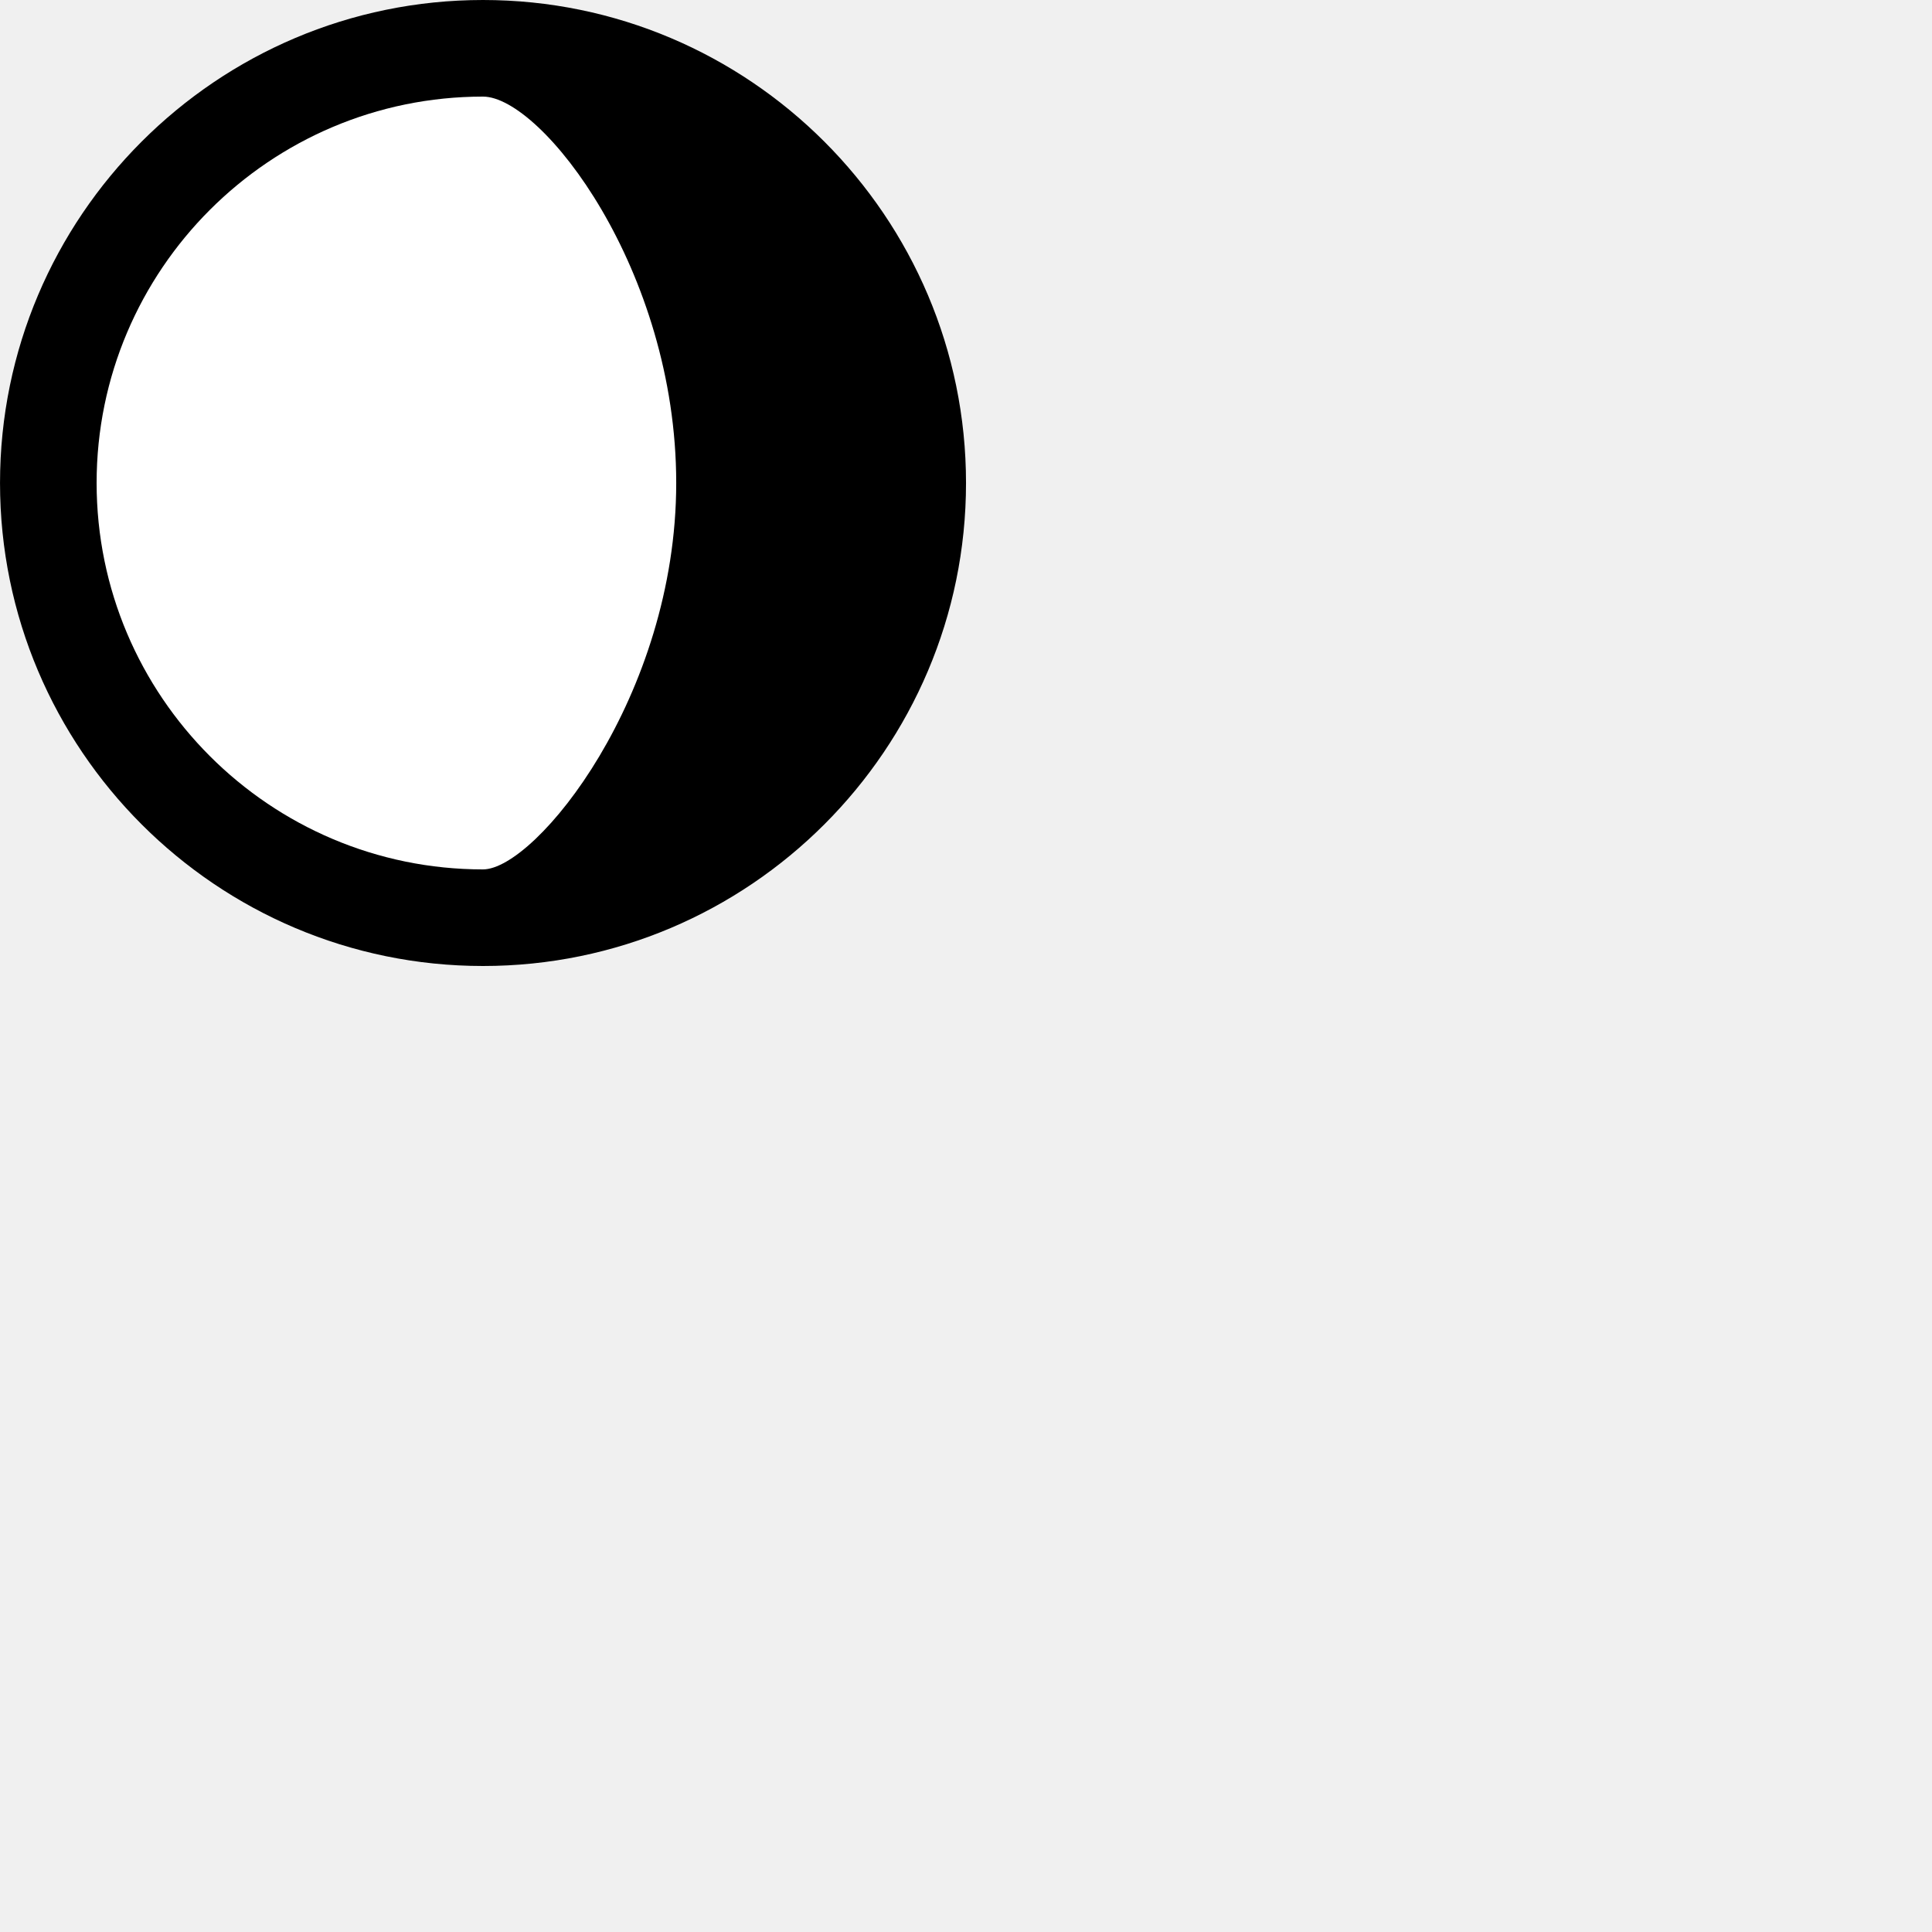
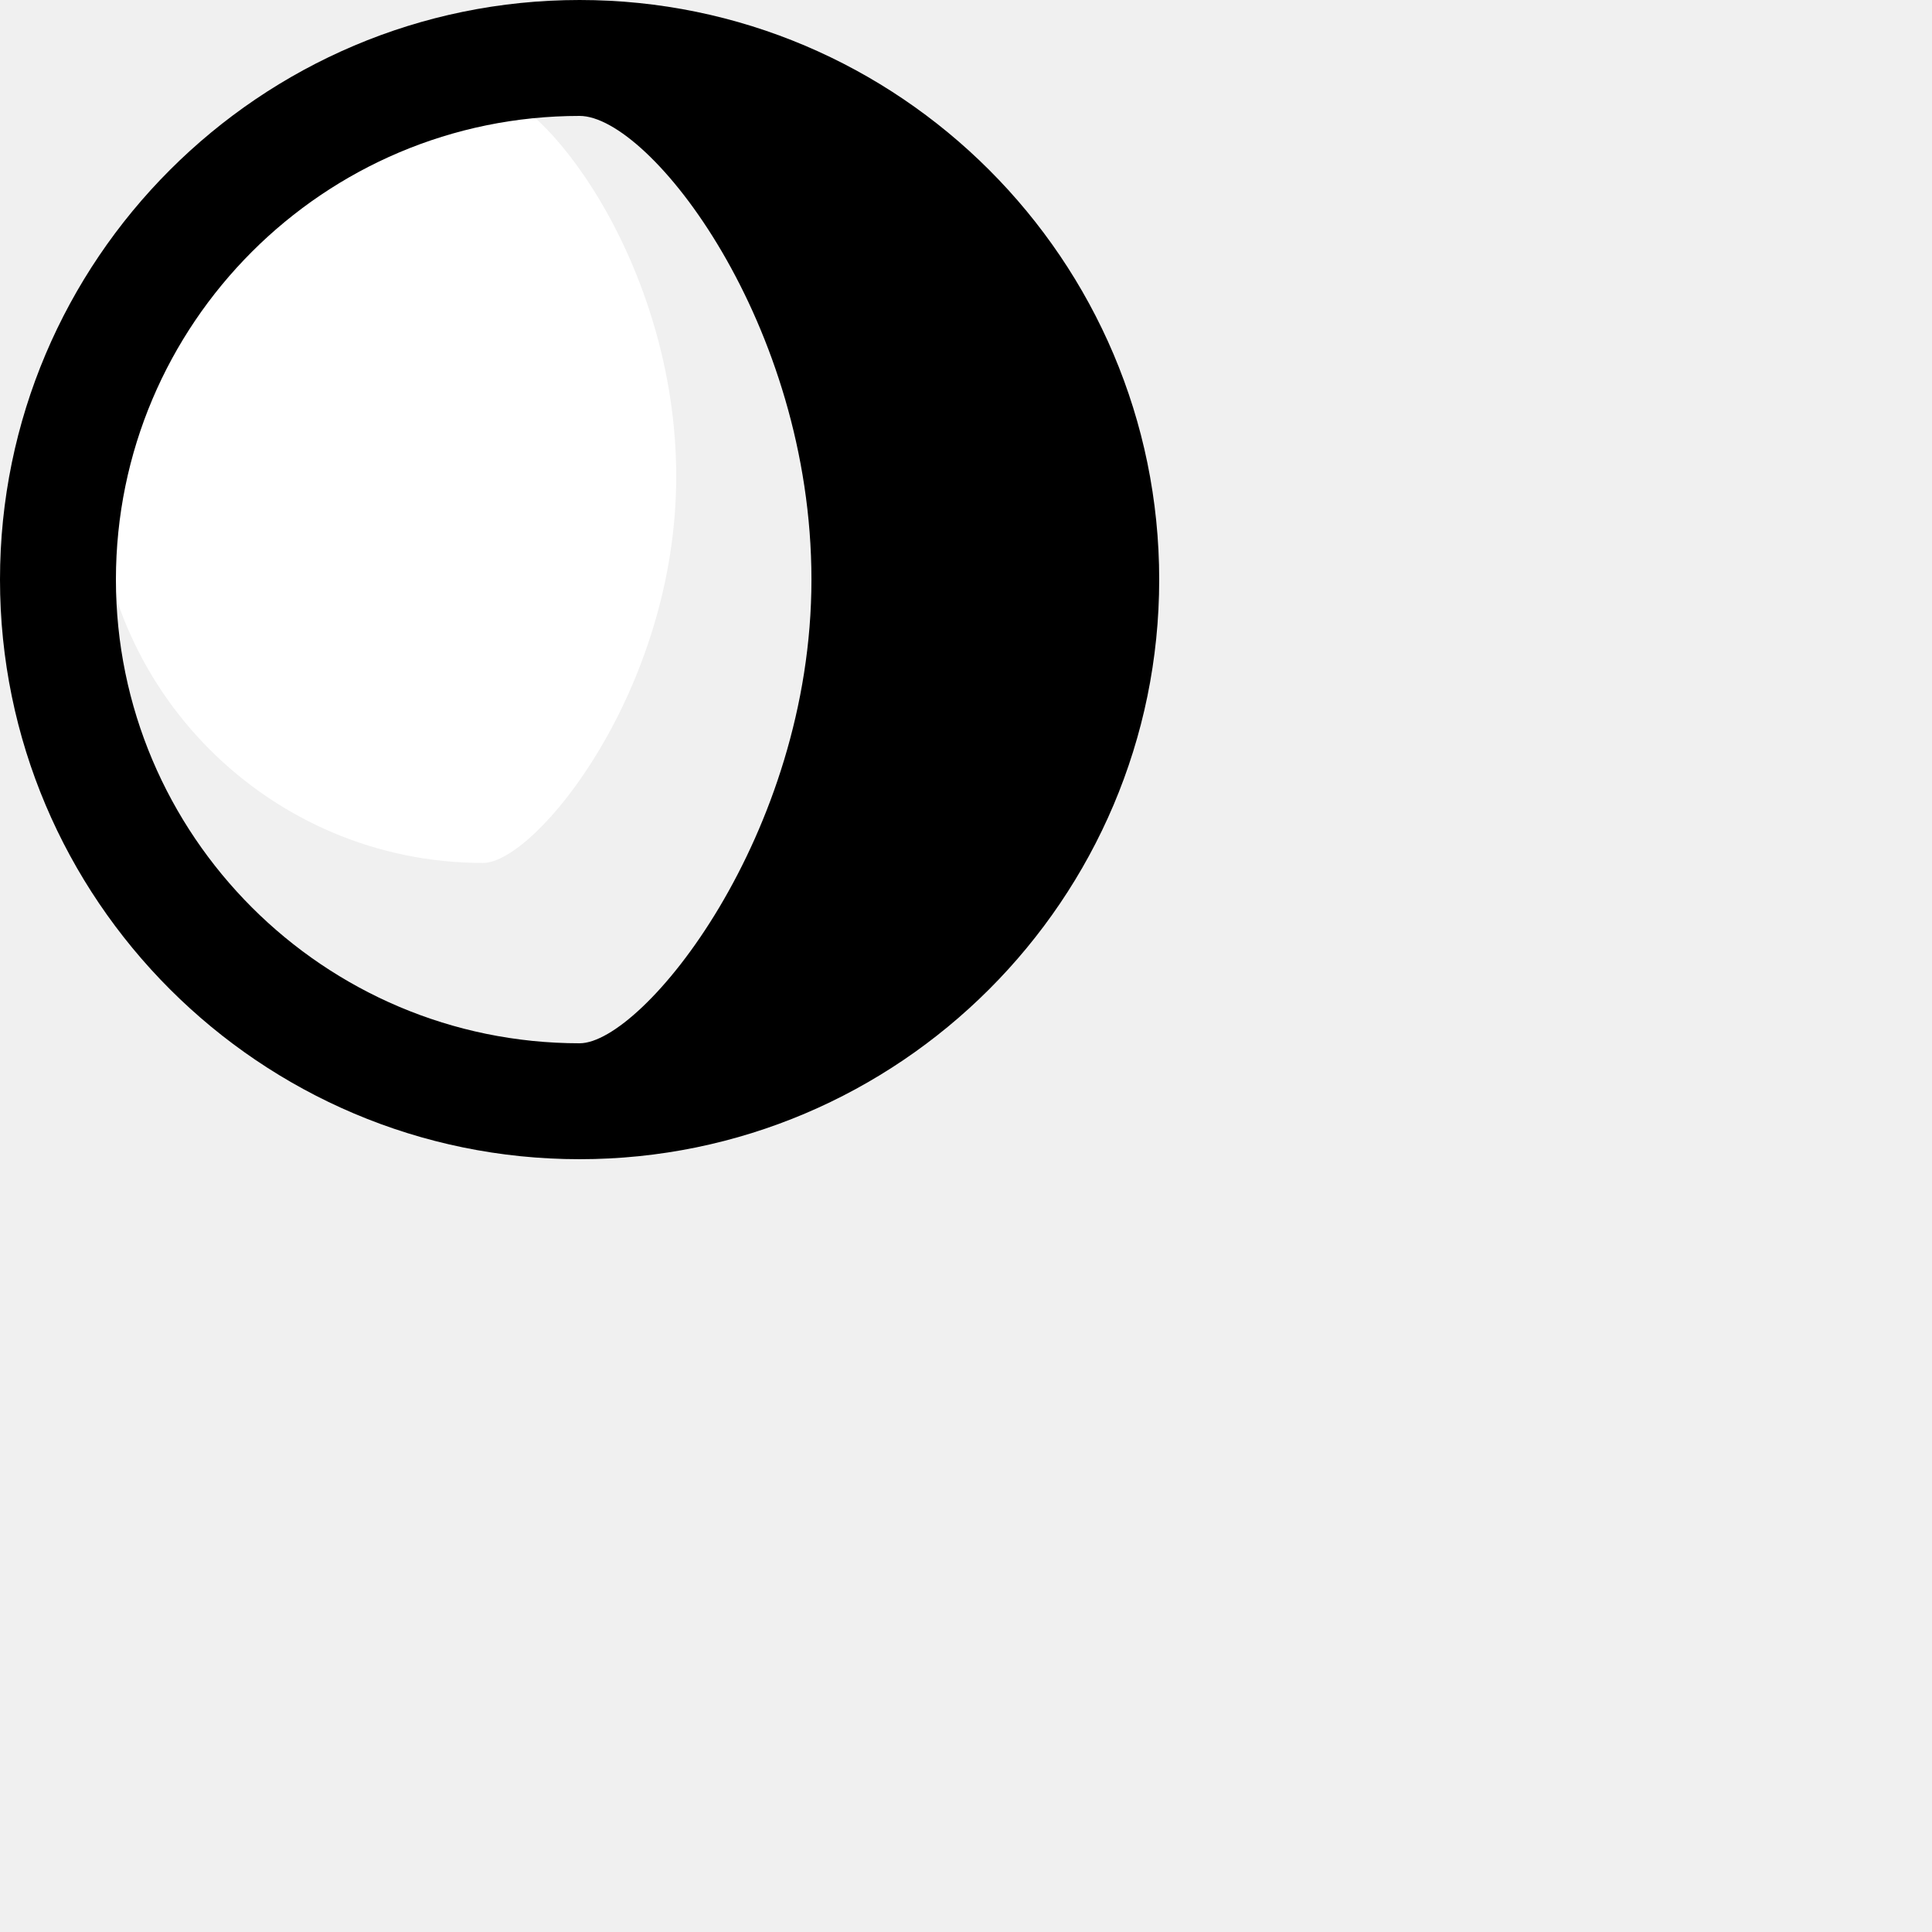
<svg xmlns="http://www.w3.org/2000/svg" version="1.1" id="Layer_1" x="0px" y="0px" width="100px" height="100px" viewBox="0 0 100 100" enable-background="new 0 0 100 100" xml:space="preserve">
-   <path d="M0.001,25c0,13.784,11.211,25,25,25c13.779,0,25-11.216,25-25s-11.221-25-25-25C11.212,0,0.001,11.216,0.001,25z" />
-   <path fill="#FFFFFF" d="M5.001,24.997C5.001,13.971,13.966,5,24.999,5c3.047,0,10.002,8.971,10.002,19.997  C35.001,36.029,27.735,45,24.999,45C13.966,45,5.001,36.029,5.001,24.997z" />
+   <path fill="#FFFFFF" d="M5.001,24.663c0-11.026,8.965-19.997,19.998-19.997c3.047,0,10.002,8.971,10.002,19.997  c0,11.032-7.266,20.003-10.002,20.003C13.966,44.666,5.001,35.695,5.001,24.663z" />
+   <path id="night-2_1_" d="M0,30c0,16.541,13.453,30,30,30c16.535,0,30-13.459,30-30S46.535,0,30,0C13.453,0,0,13.459,0,30z M6,30  C6,16.764,16.758,6,30,6c3.656,0,12,10.764,12,24s-8.719,24-12,24C16.758,54,6,43.236,6,30z" />
</svg>
